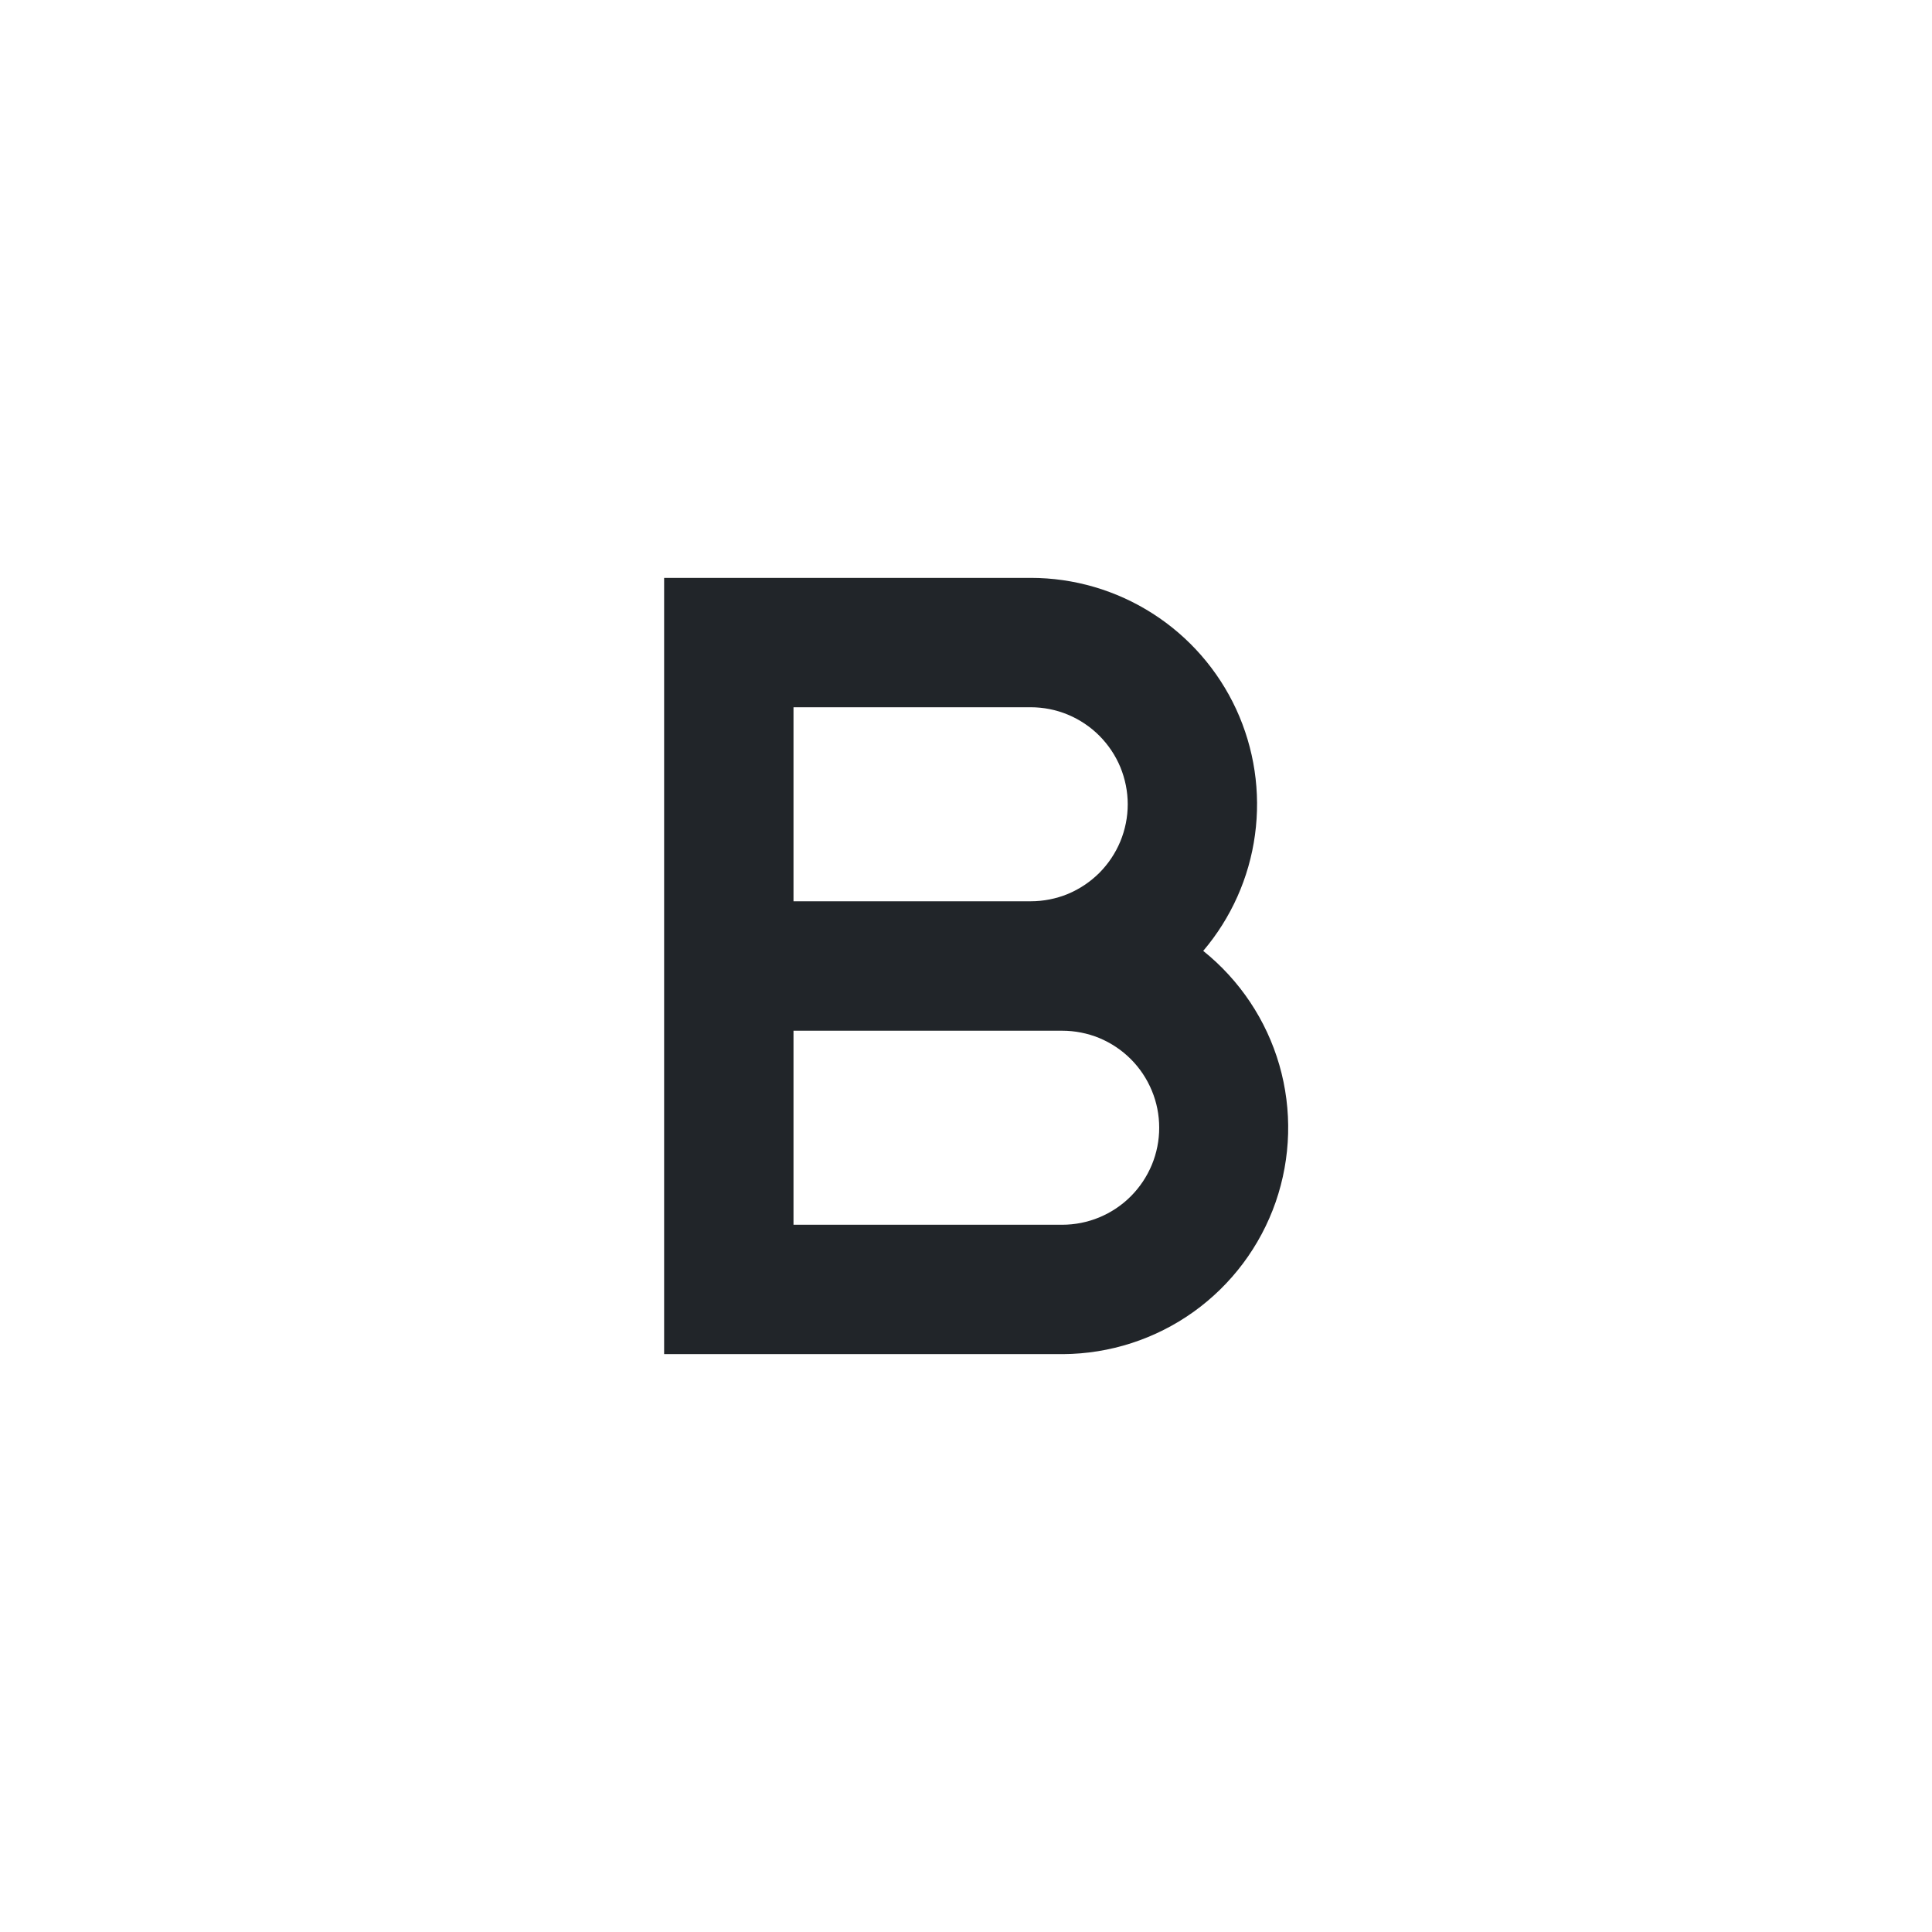
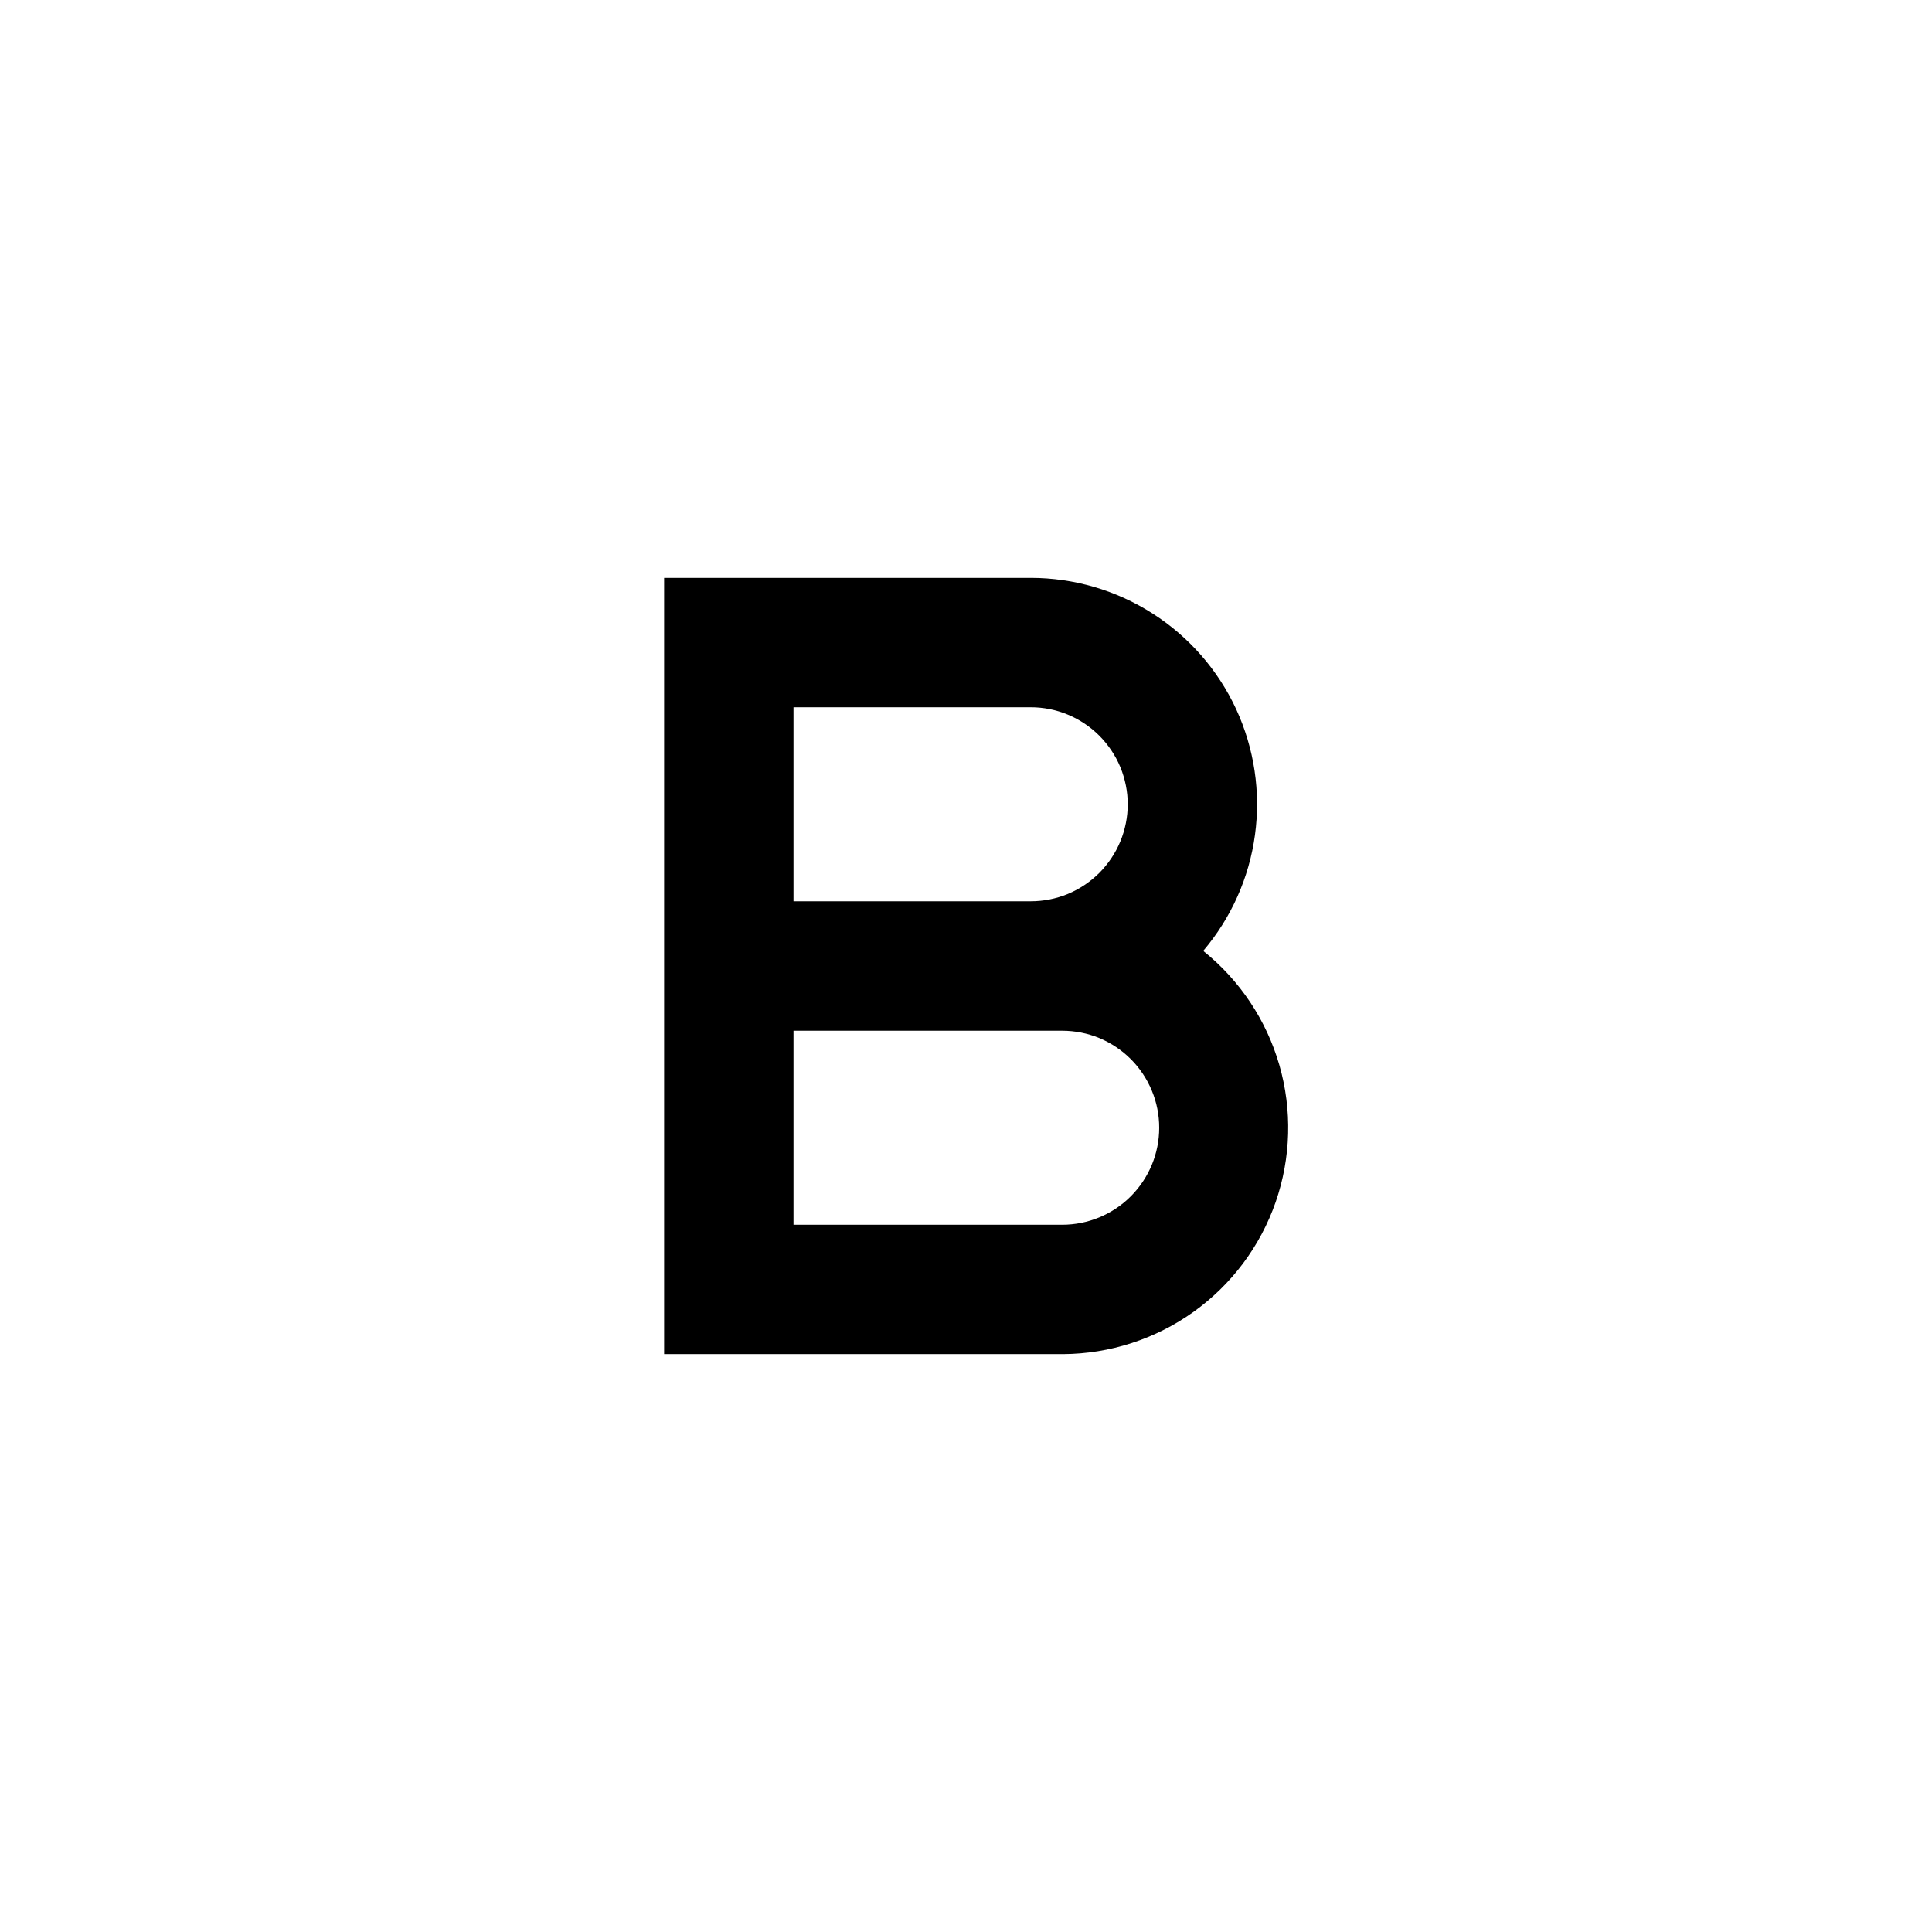
- <svg xmlns="http://www.w3.org/2000/svg" viewBox="0 0 28 28" fill="none">
-   <path d="M15.406 19.625H9.625V8.375H14.938C15.564 8.375 16.177 8.554 16.705 8.892C17.233 9.229 17.653 9.711 17.916 10.279C18.178 10.848 18.273 11.479 18.188 12.1C18.104 12.721 17.843 13.304 17.438 13.781C17.967 14.205 18.353 14.783 18.541 15.434C18.729 16.086 18.71 16.78 18.488 17.421C18.265 18.062 17.849 18.618 17.297 19.013C16.745 19.407 16.085 19.621 15.406 19.625ZM11.5 17.75H15.394C15.578 17.75 15.761 17.714 15.932 17.643C16.102 17.572 16.258 17.469 16.388 17.338C16.519 17.207 16.622 17.052 16.693 16.882C16.764 16.711 16.8 16.528 16.8 16.344C16.8 16.159 16.764 15.976 16.693 15.806C16.622 15.635 16.519 15.48 16.388 15.349C16.258 15.219 16.102 15.115 15.932 15.044C15.761 14.974 15.578 14.938 15.394 14.938H11.5V17.75ZM11.5 13.062H14.938C15.122 13.062 15.305 13.026 15.476 12.956C15.646 12.885 15.801 12.781 15.932 12.651C16.062 12.52 16.166 12.365 16.237 12.194C16.307 12.024 16.344 11.841 16.344 11.656C16.344 11.472 16.307 11.289 16.237 11.118C16.166 10.947 16.062 10.793 15.932 10.662C15.801 10.531 15.646 10.428 15.476 10.357C15.305 10.286 15.122 10.25 14.938 10.25H11.5V13.062Z" fill="#212529" />
+ <svg xmlns="http://www.w3.org/2000/svg" viewBox="0 0 28 28" fill="currentColor">
+   <path d="M15.406 19.625H9.625V8.375H14.938C15.564 8.375 16.177 8.554 16.705 8.892C17.233 9.229 17.653 9.711 17.916 10.279C18.178 10.848 18.273 11.479 18.188 12.1C18.104 12.721 17.843 13.304 17.438 13.781C17.967 14.205 18.353 14.783 18.541 15.434C18.729 16.086 18.71 16.78 18.488 17.421C18.265 18.062 17.849 18.618 17.297 19.013C16.745 19.407 16.085 19.621 15.406 19.625ZM11.5 17.75H15.394C15.578 17.75 15.761 17.714 15.932 17.643C16.102 17.572 16.258 17.469 16.388 17.338C16.519 17.207 16.622 17.052 16.693 16.882C16.764 16.711 16.8 16.528 16.8 16.344C16.8 16.159 16.764 15.976 16.693 15.806C16.622 15.635 16.519 15.48 16.388 15.349C16.258 15.219 16.102 15.115 15.932 15.044C15.761 14.974 15.578 14.938 15.394 14.938H11.5V17.75ZM11.5 13.062H14.938C15.122 13.062 15.305 13.026 15.476 12.956C15.646 12.885 15.801 12.781 15.932 12.651C16.062 12.52 16.166 12.365 16.237 12.194C16.307 12.024 16.344 11.841 16.344 11.656C16.344 11.472 16.307 11.289 16.237 11.118C16.166 10.947 16.062 10.793 15.932 10.662C15.801 10.531 15.646 10.428 15.476 10.357C15.305 10.286 15.122 10.25 14.938 10.25H11.5V13.062Z" />
</svg>
